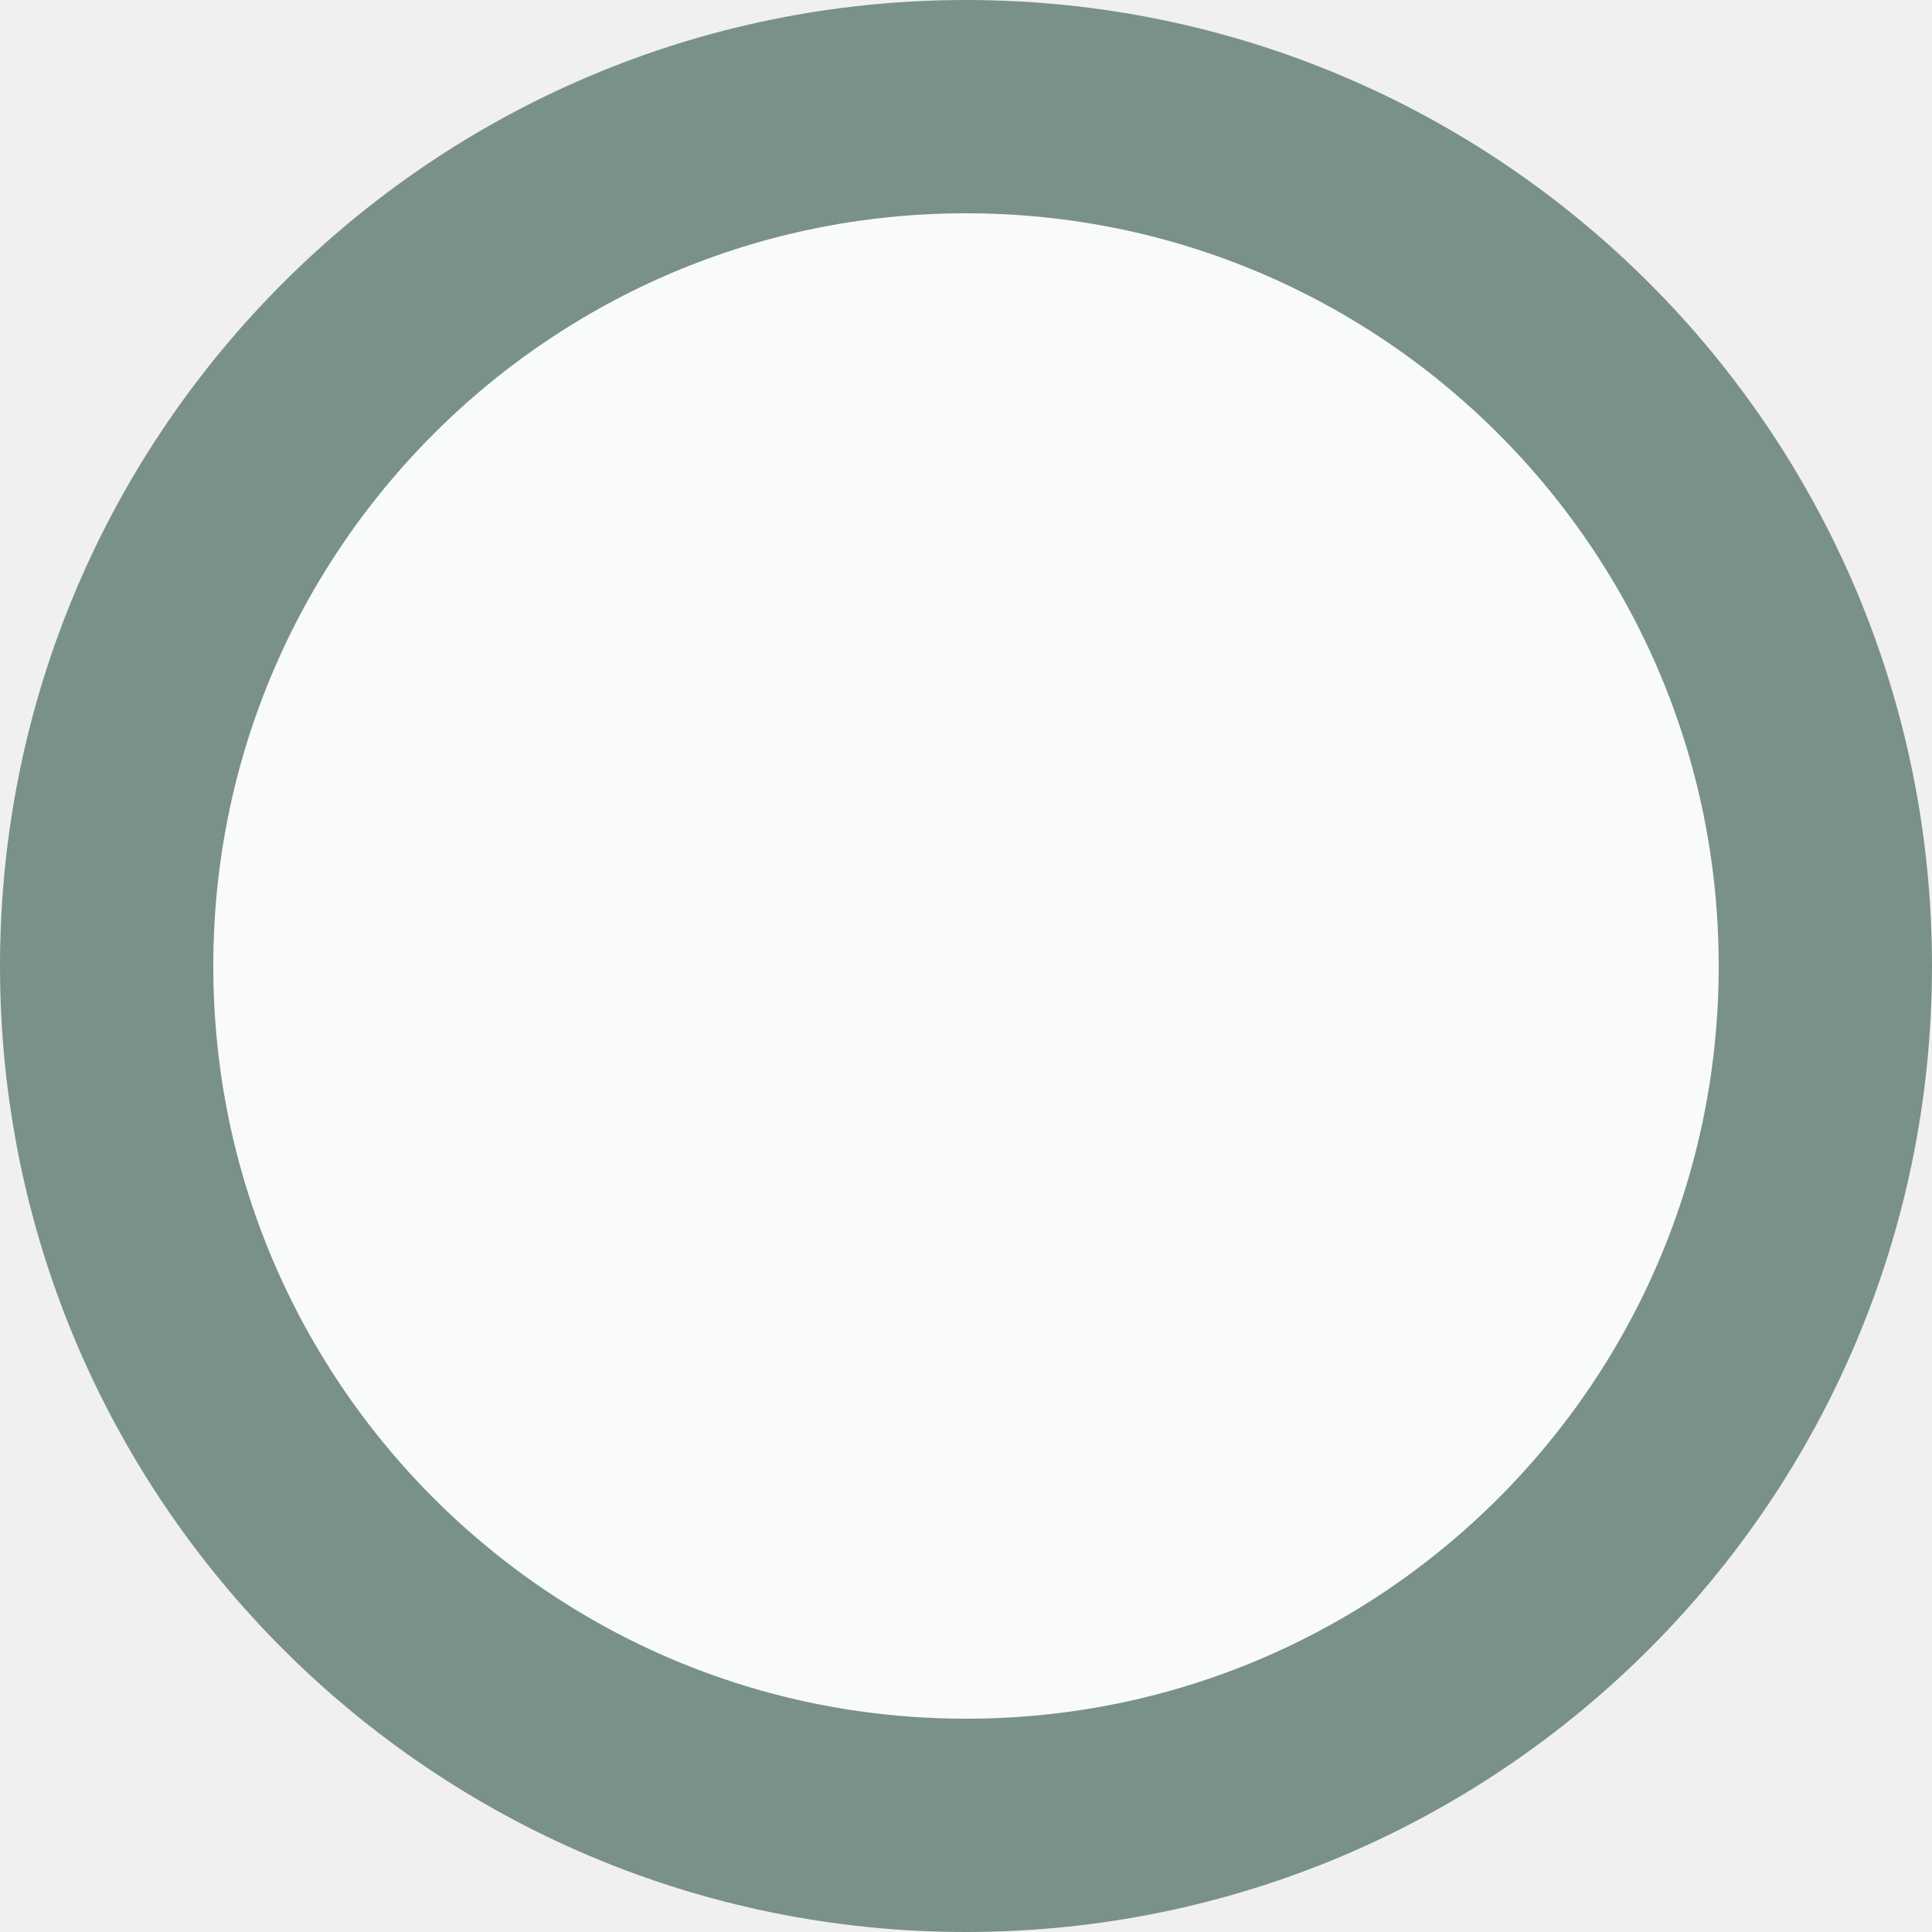
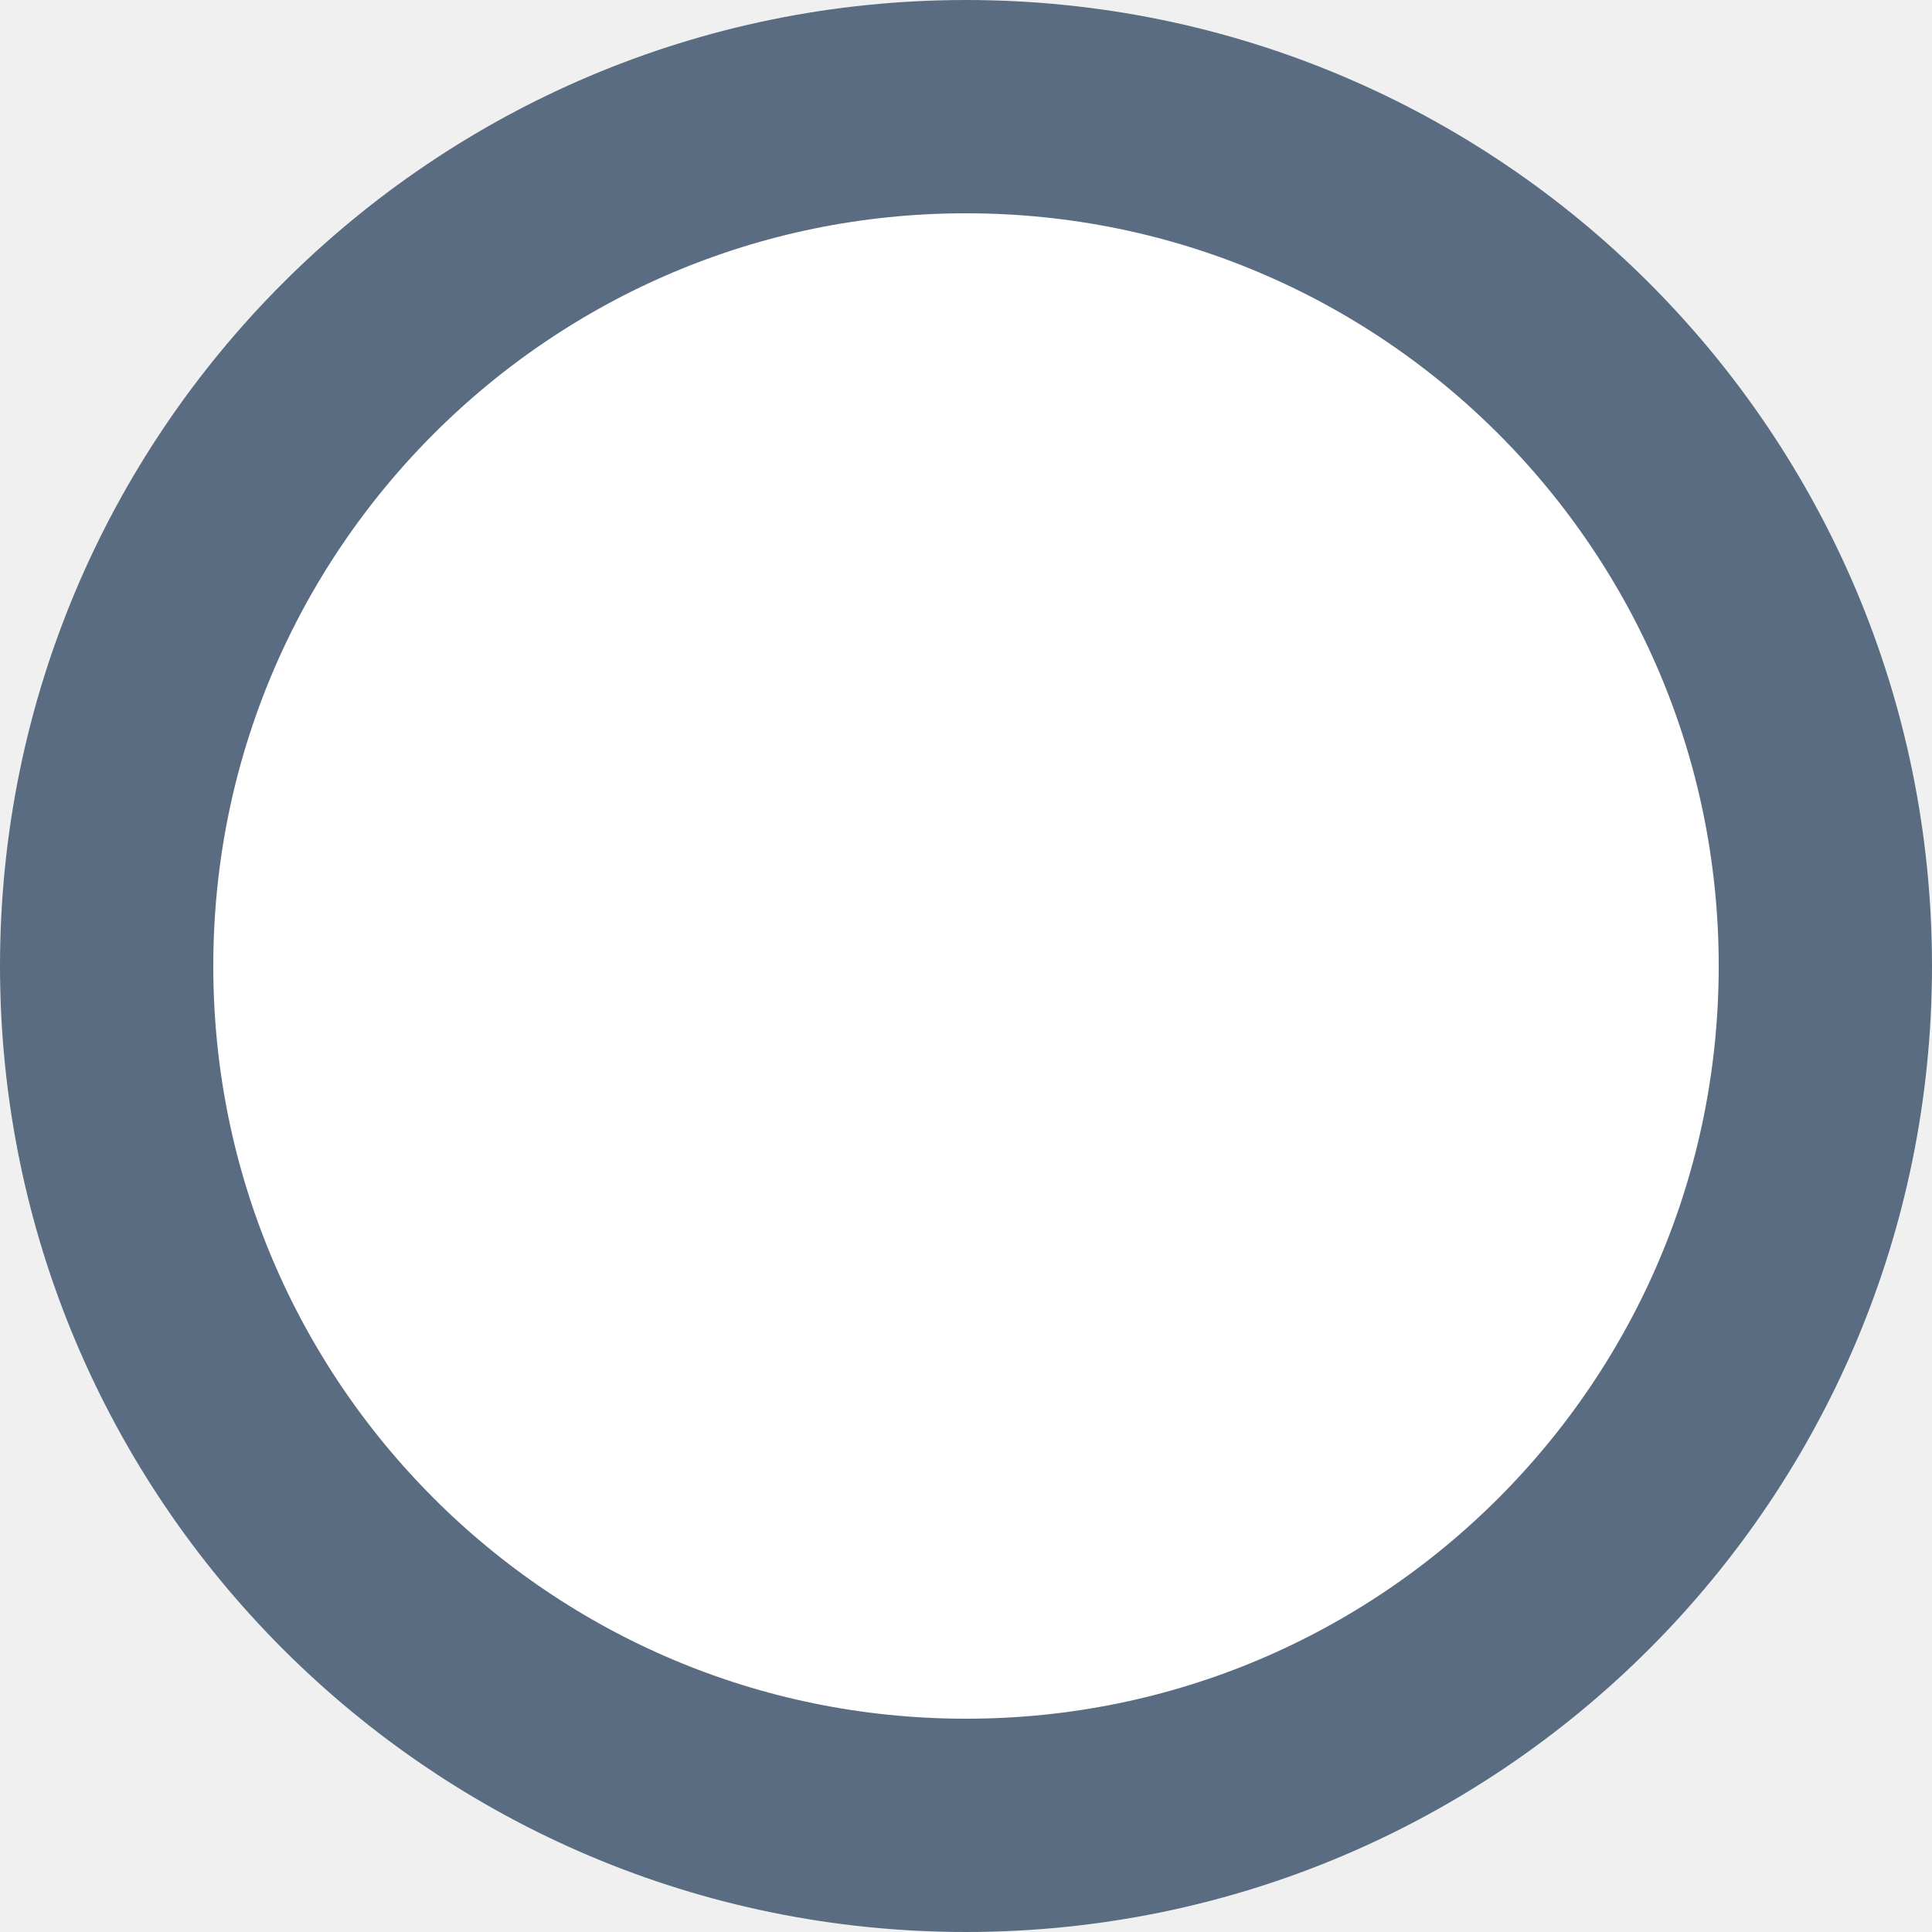
<svg xmlns="http://www.w3.org/2000/svg" xmlns:xlink="http://www.w3.org/1999/xlink" preserveAspectRatio="none" overflow="visible" style="display: block;" width="9.058" height="9.058" viewBox="0 0 9.058 9.058" fill="none">
  <g id="Handle">
-     <use xlink:href="#stroke0_0_335" fill="#f9fafa" />
+     <use xlink:href="#stroke0_0_335" fill="#ffffff" />
    <mask id="stroke1_0_335" fill="white">
      <use xlink:href="#stroke0_0_335" />
    </mask>
-     <path d="M4.529 0C7.031 0 9.058 2.028 9.058 4.529C9.058 7.031 7.031 9.058 4.529 9.058C2.028 9.058 0 7.031 0 4.529C0 2.028 2.028 0 4.529 0Z" stroke-width="2" stroke="#7a908b" mask="url(#stroke1_0_335)" />
+     <path d="M4.529 0C7.031 0 9.058 2.028 9.058 4.529C9.058 7.031 7.031 9.058 4.529 9.058C2.028 9.058 0 7.031 0 4.529C0 2.028 2.028 0 4.529 0Z" stroke-width="2" stroke="#5a6c82" mask="url(#stroke1_0_335)" />
  </g>
  <defs>
    <path id="stroke0_0_335" d="M4.529 0C7.031 0 9.058 2.028 9.058 4.529C9.058 7.031 7.031 9.058 4.529 9.058C2.028 9.058 0 7.031 0 4.529C0 2.028 2.028 0 4.529 0Z" />
  </defs>
</svg>
